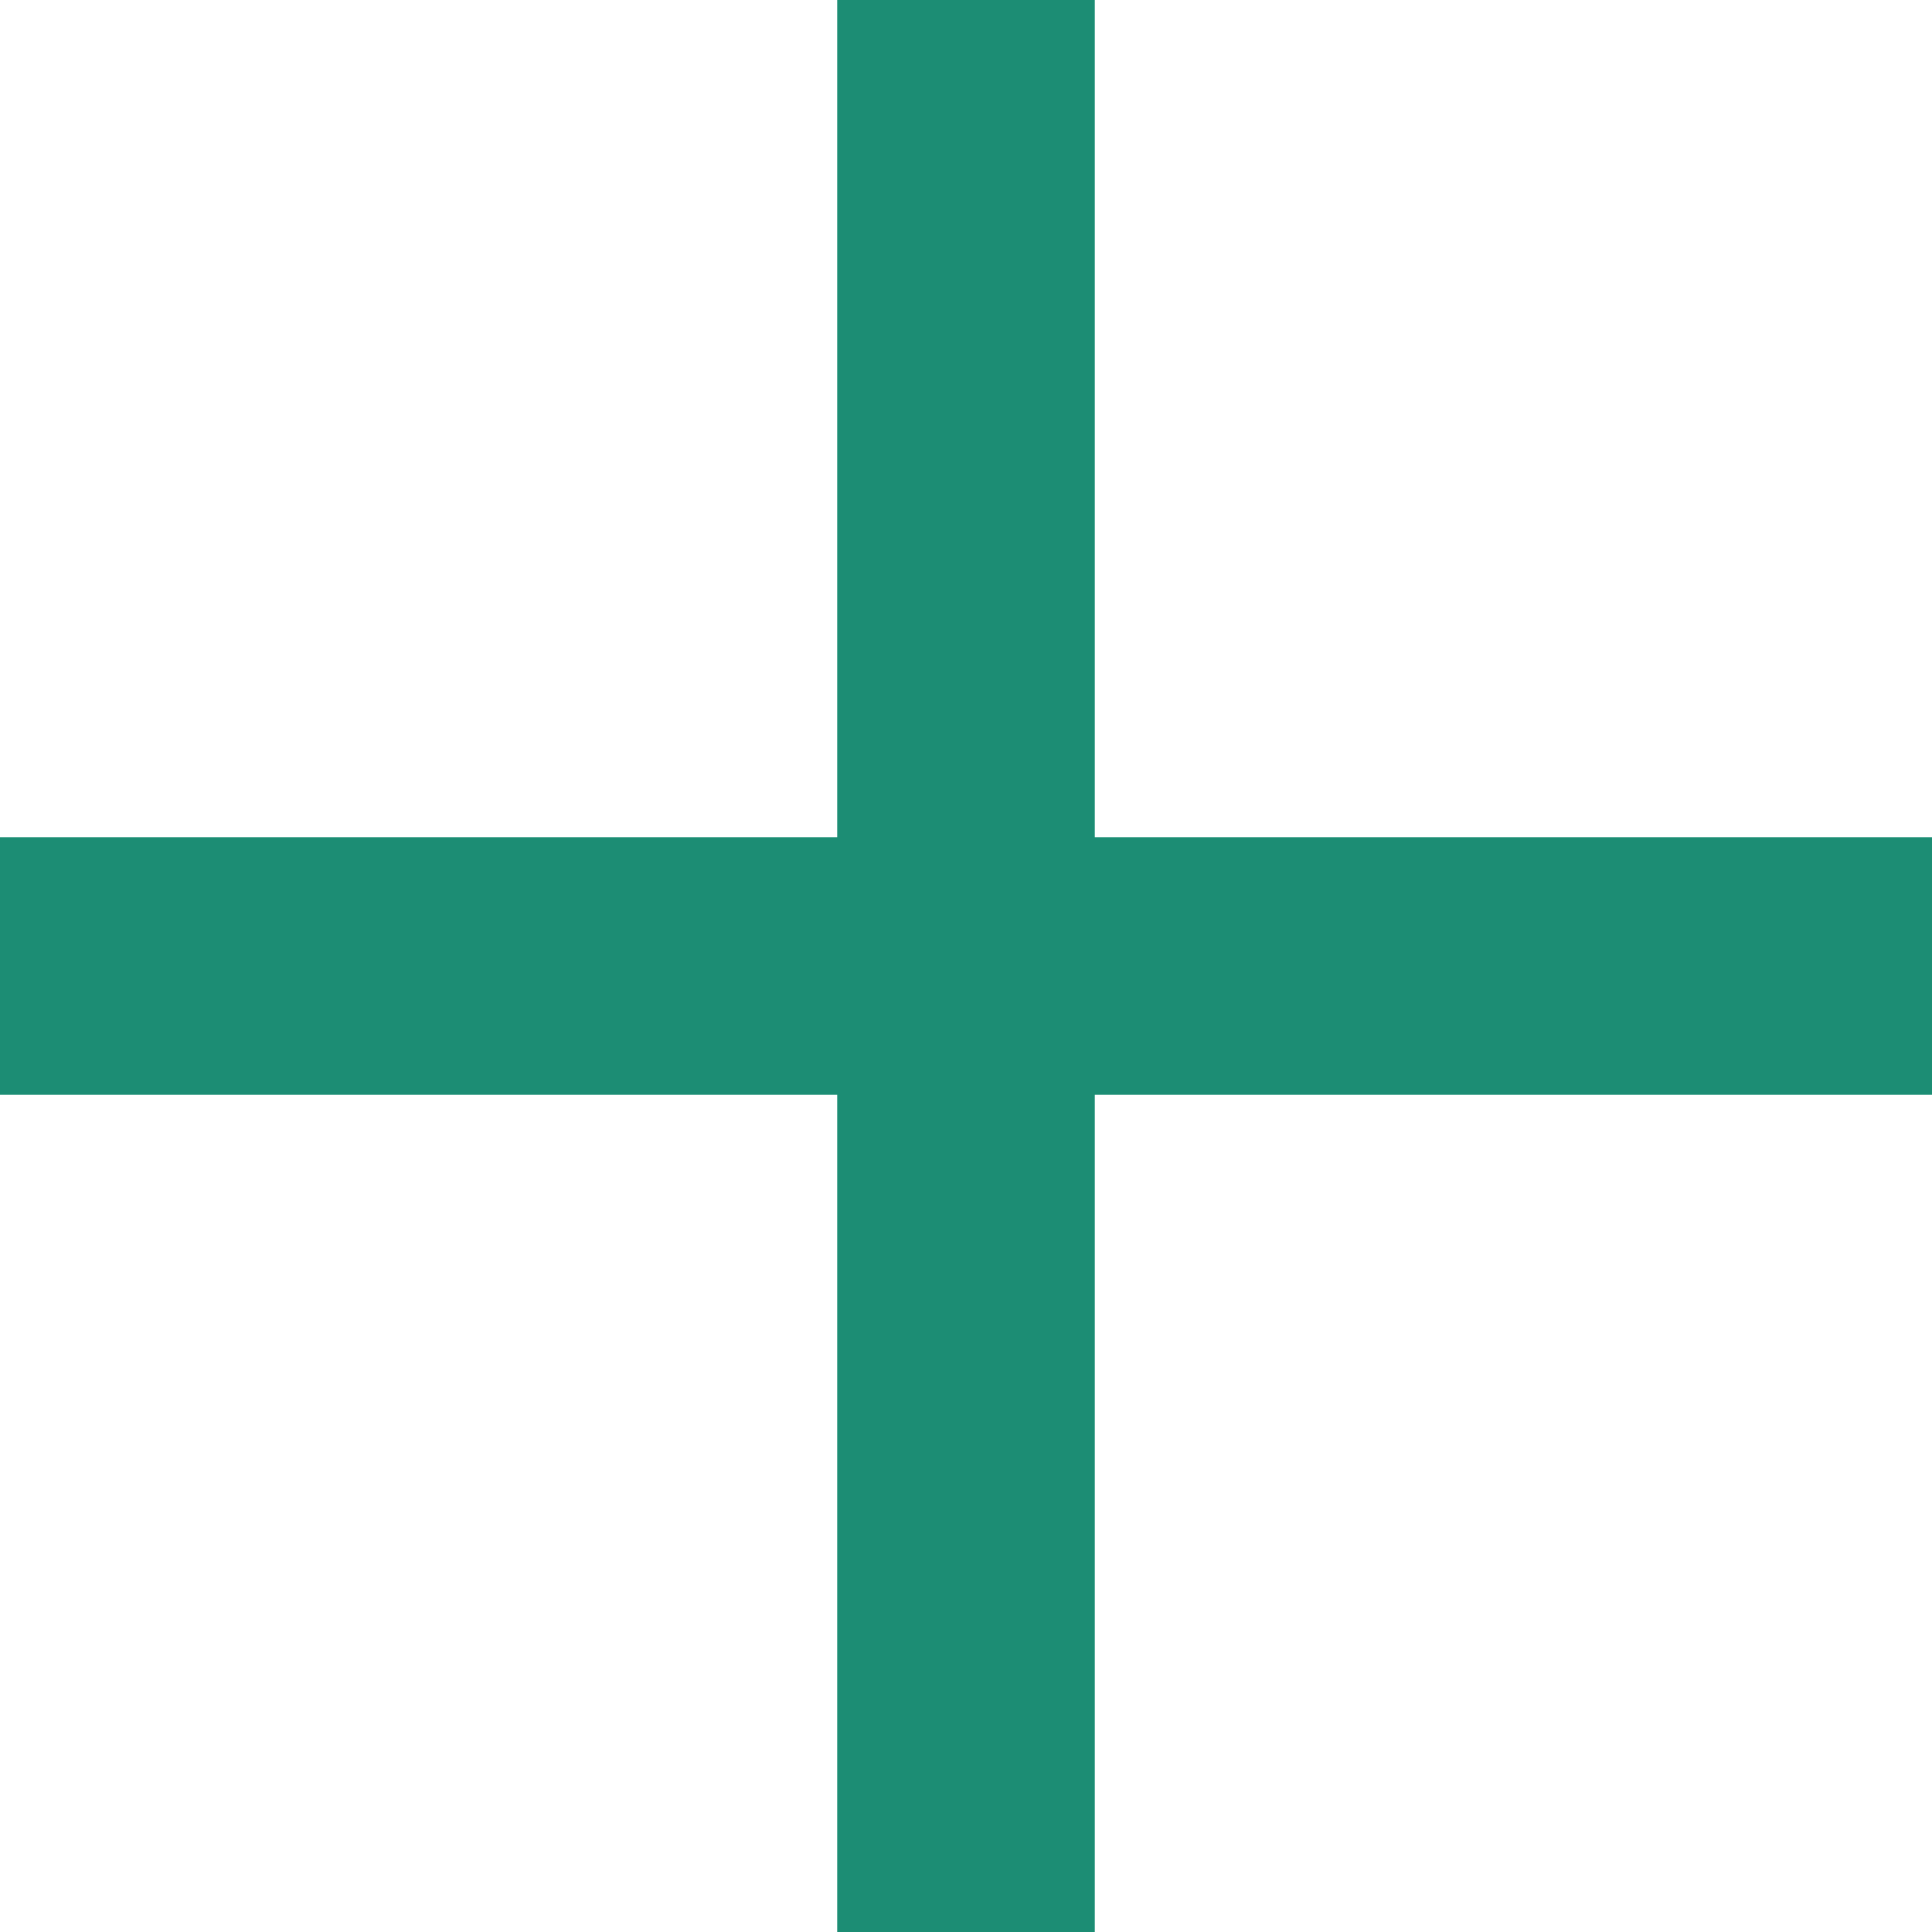
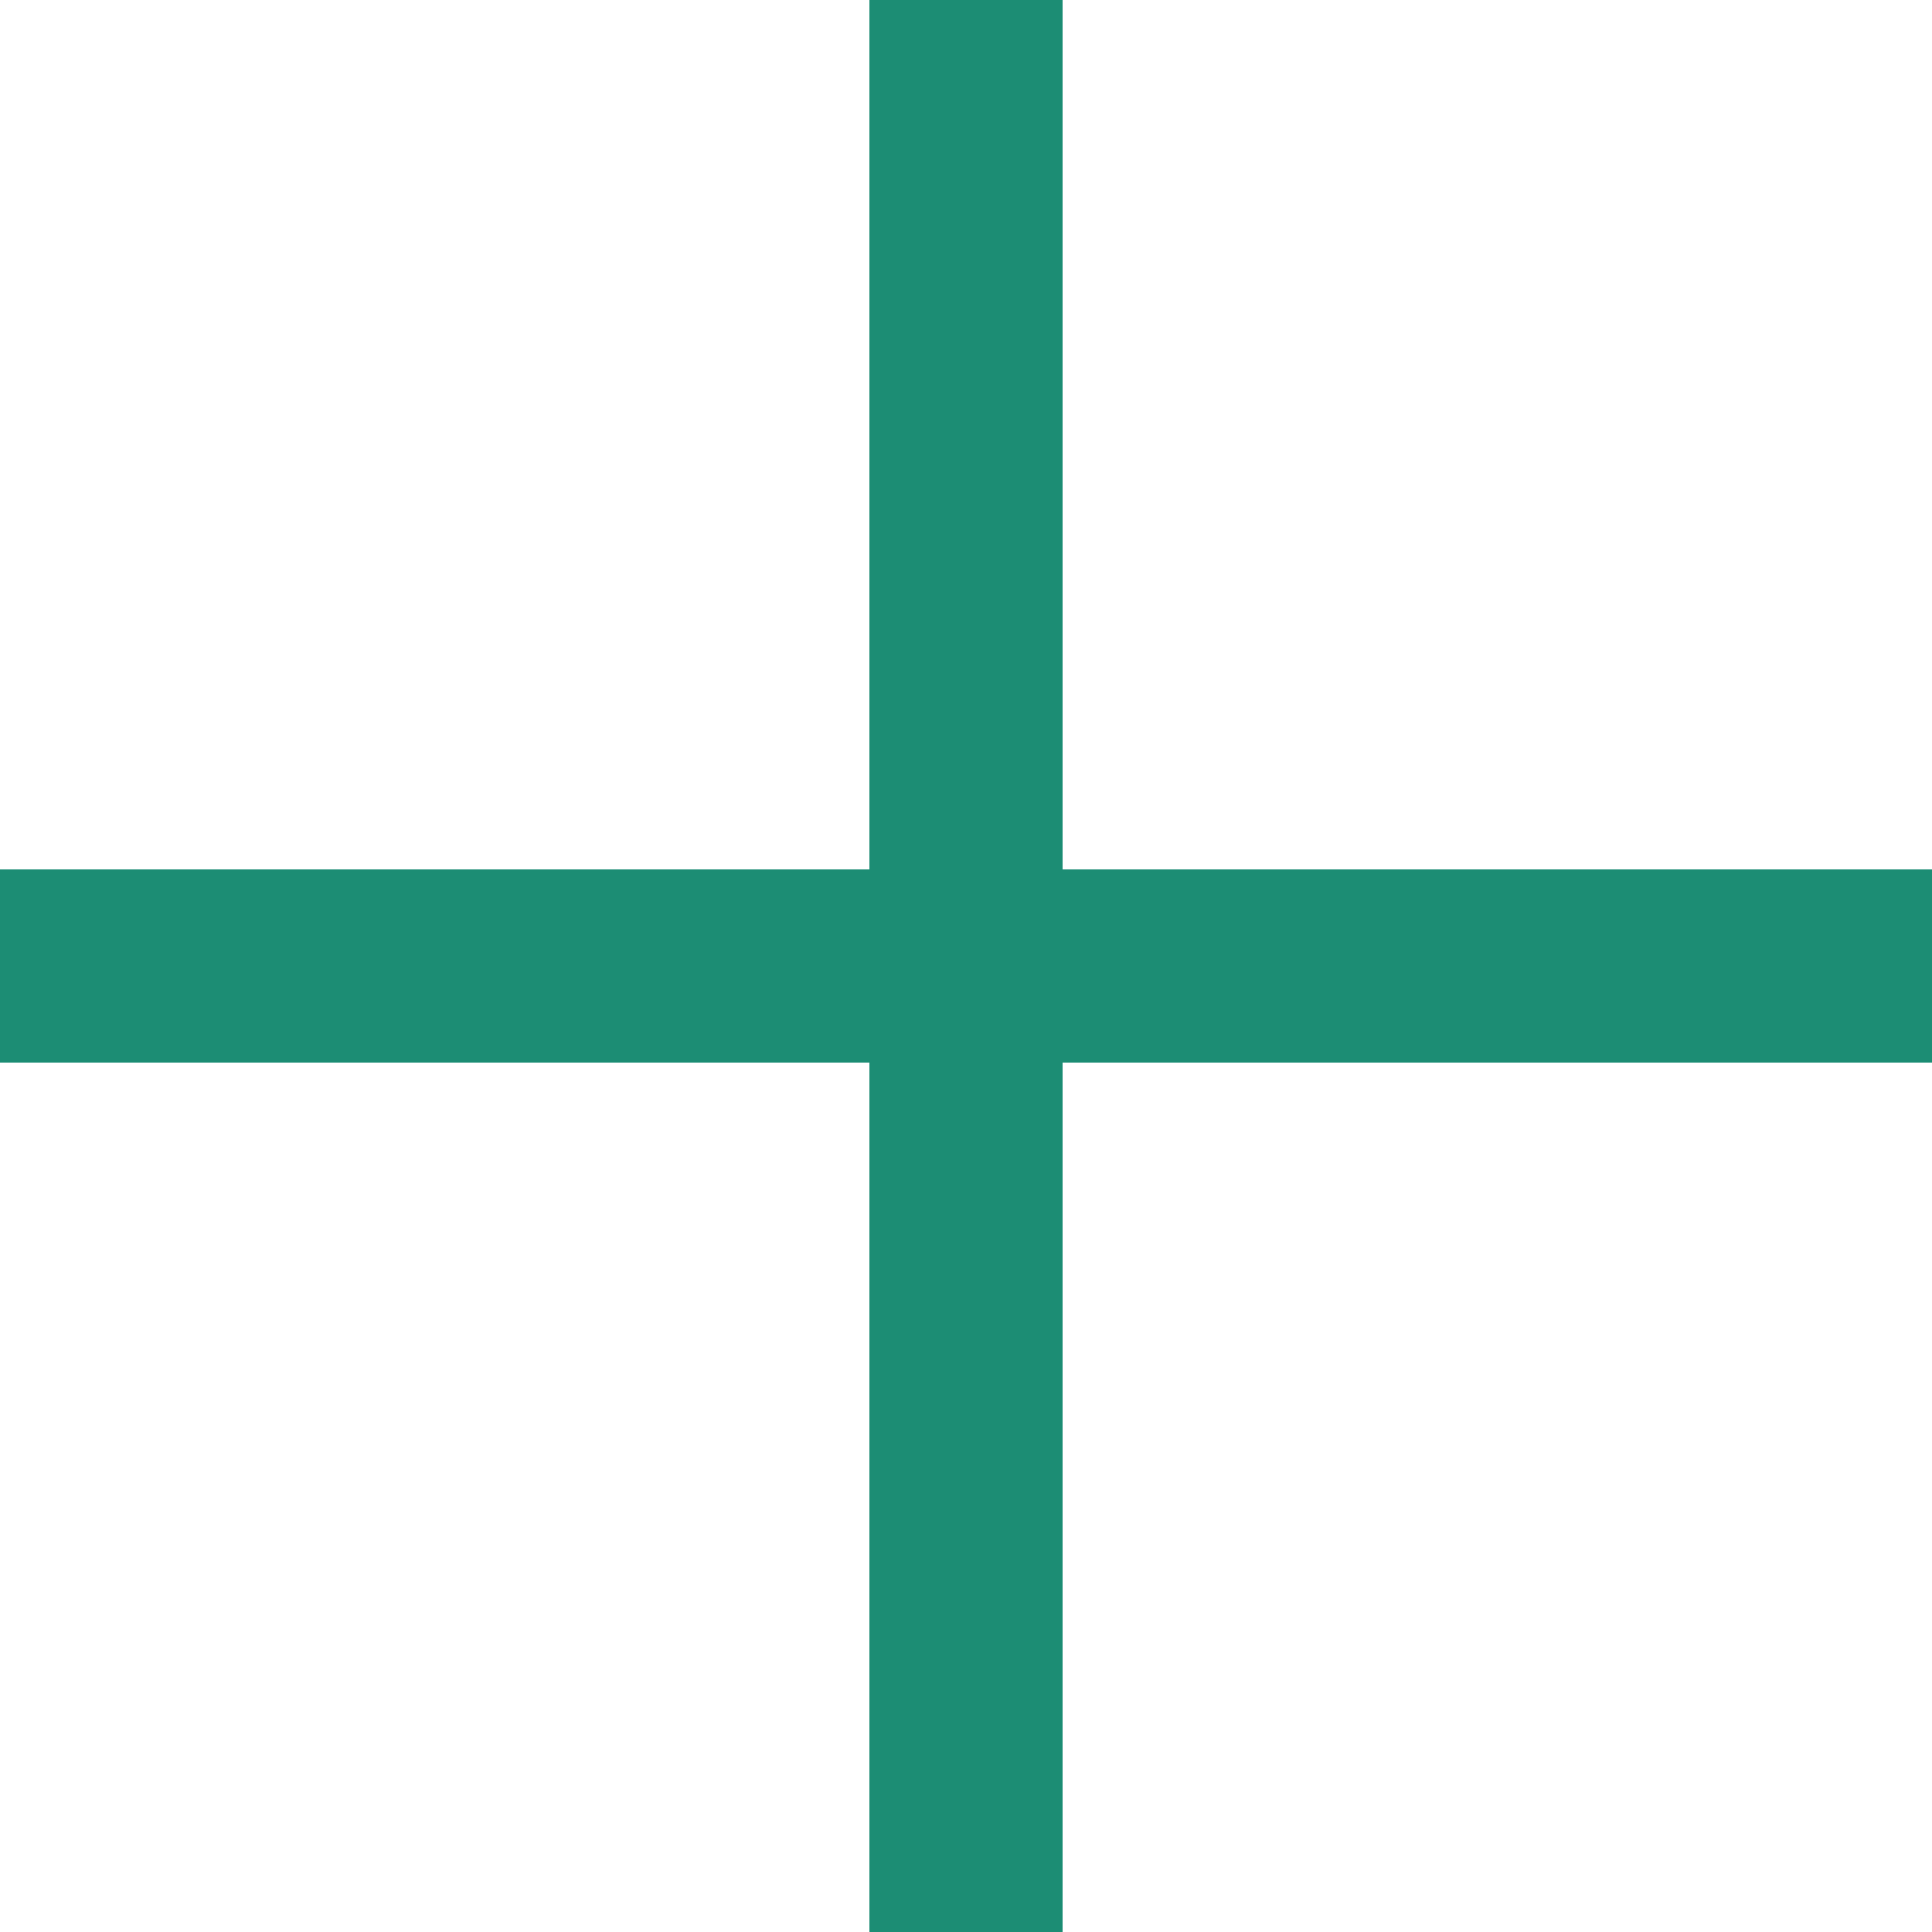
<svg xmlns="http://www.w3.org/2000/svg" id="Layer_1" data-name="Layer 1" viewBox="0 0 300 300">
  <defs>
    <style>.cls-1{fill:#1c8d74;}</style>
  </defs>
-   <rect class="cls-1" y="130" width="300" height="40" />
-   <rect class="cls-1" x="130" width="40" height="300" />
+   <rect class="cls-1" y="135" width="300" height="30" />
+   <rect class="cls-1" x="135" width="30" height="300" />
</svg>
